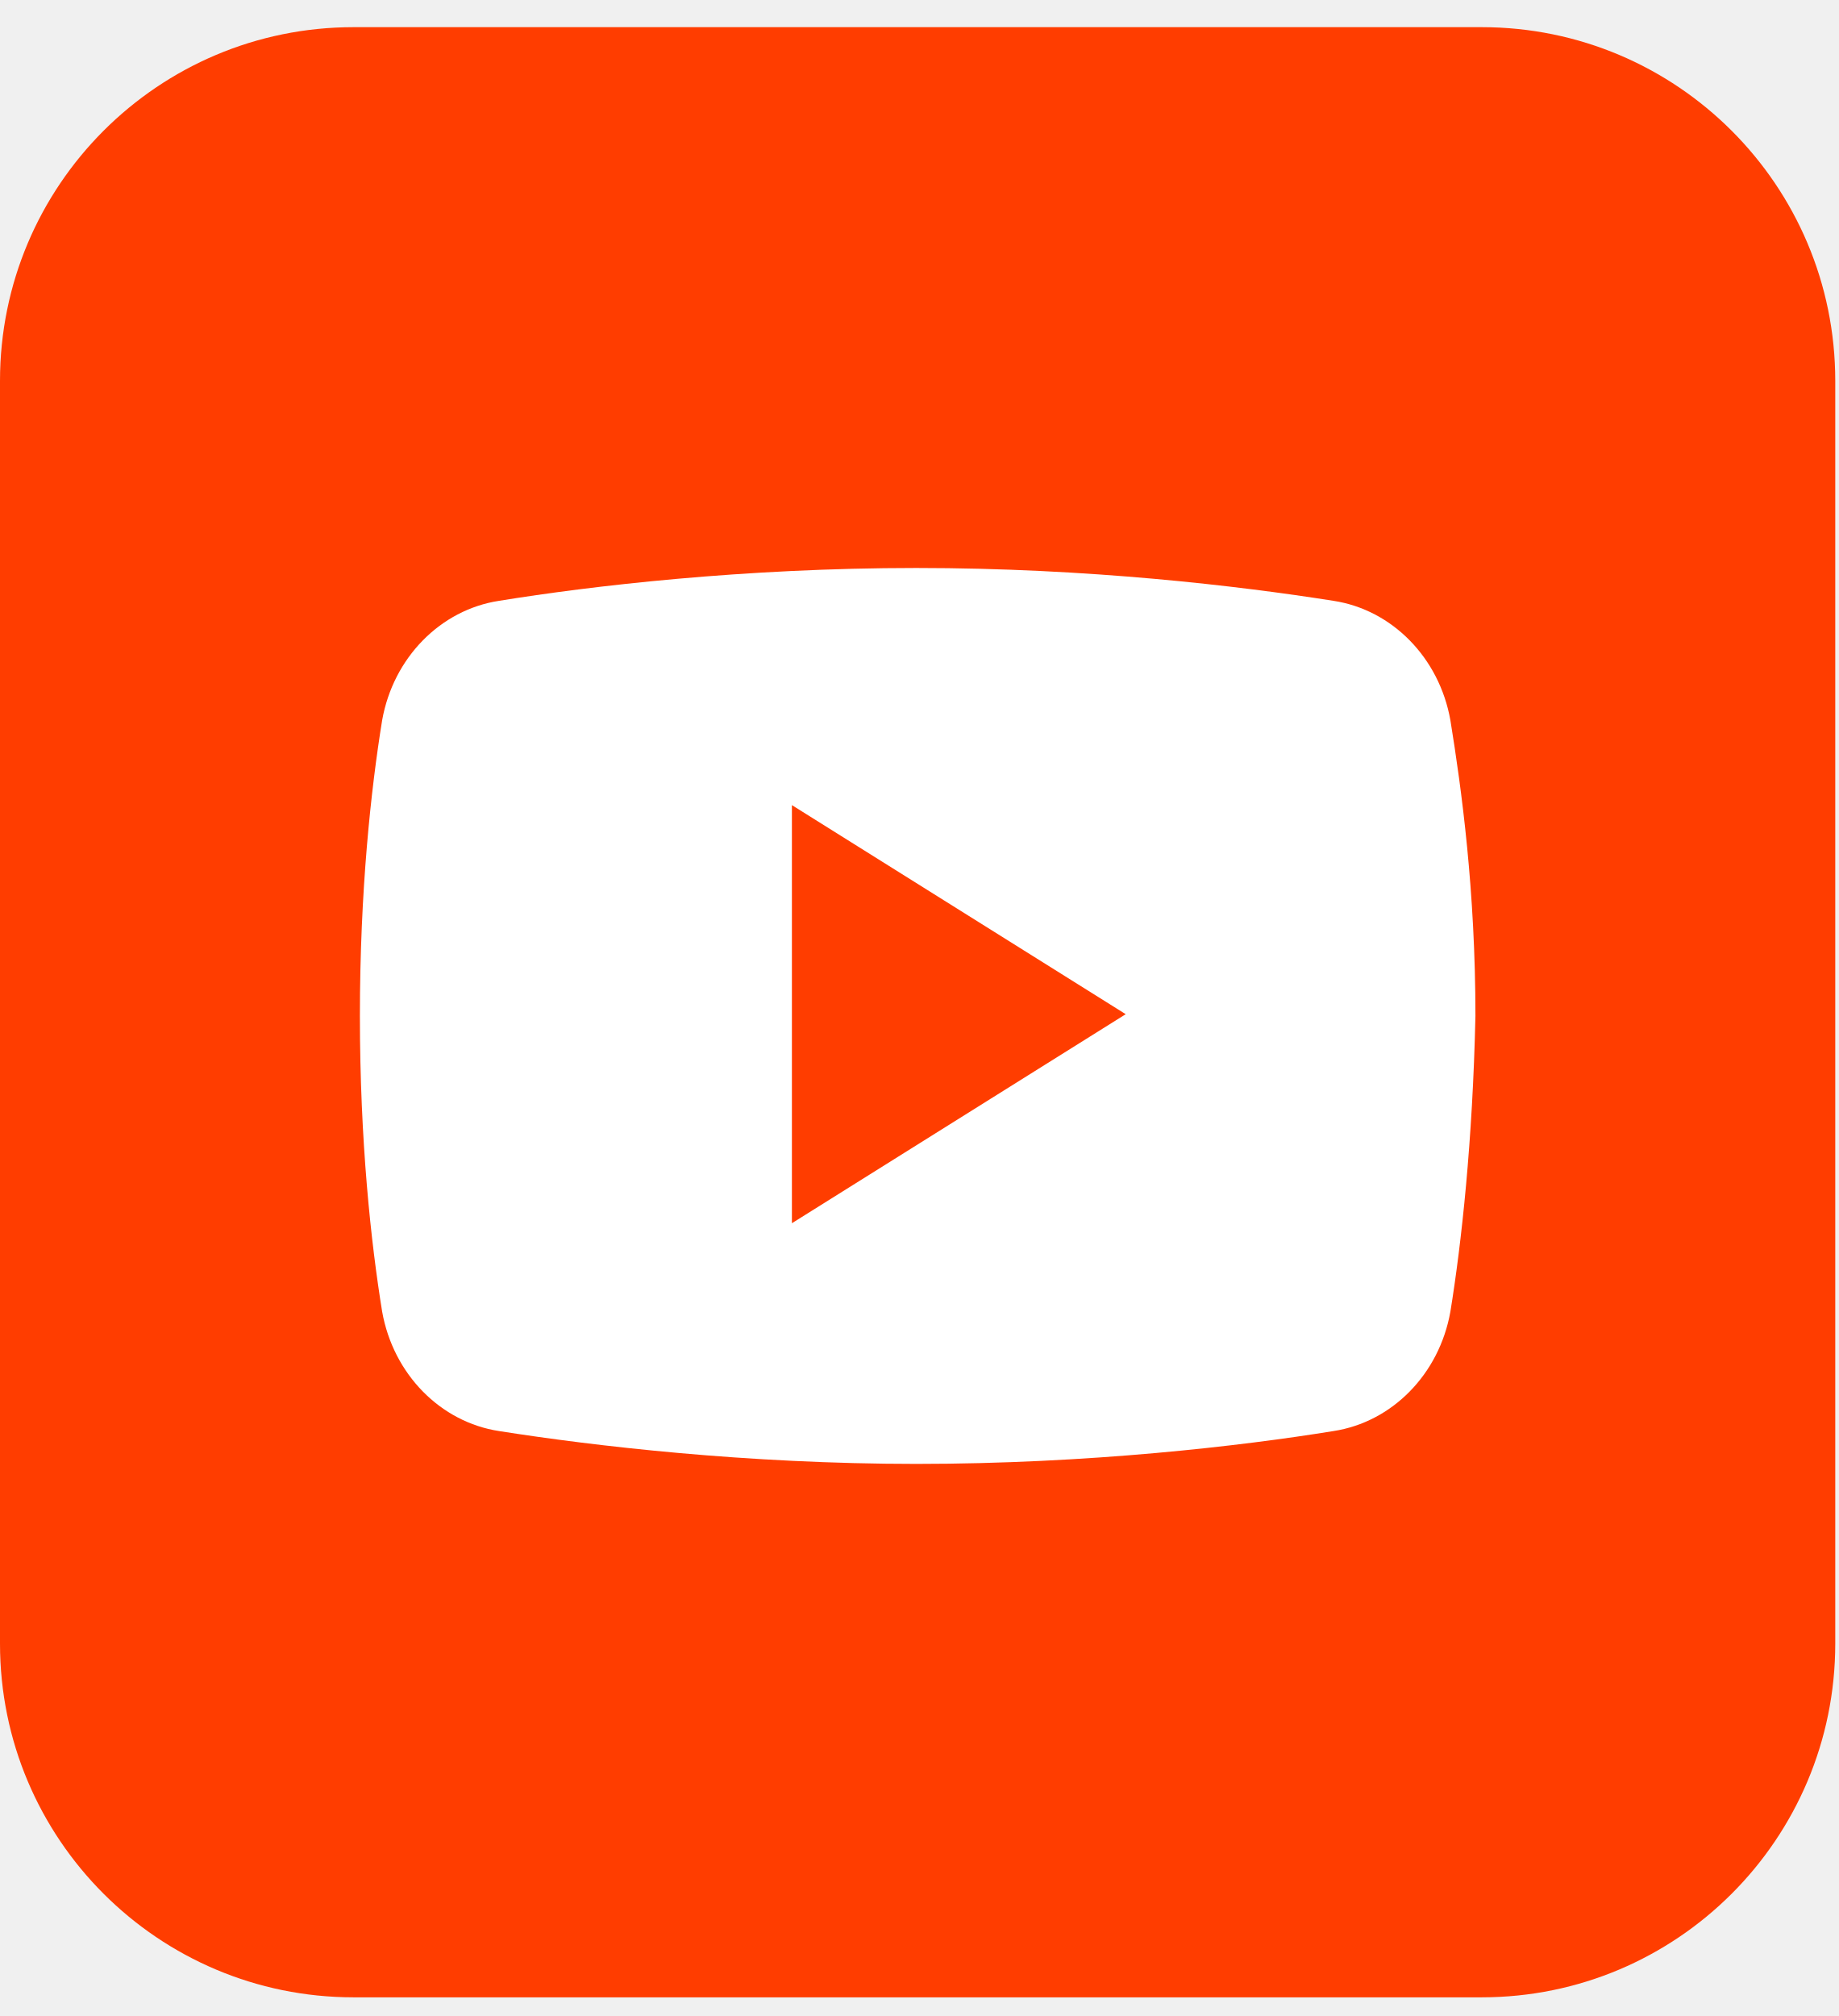
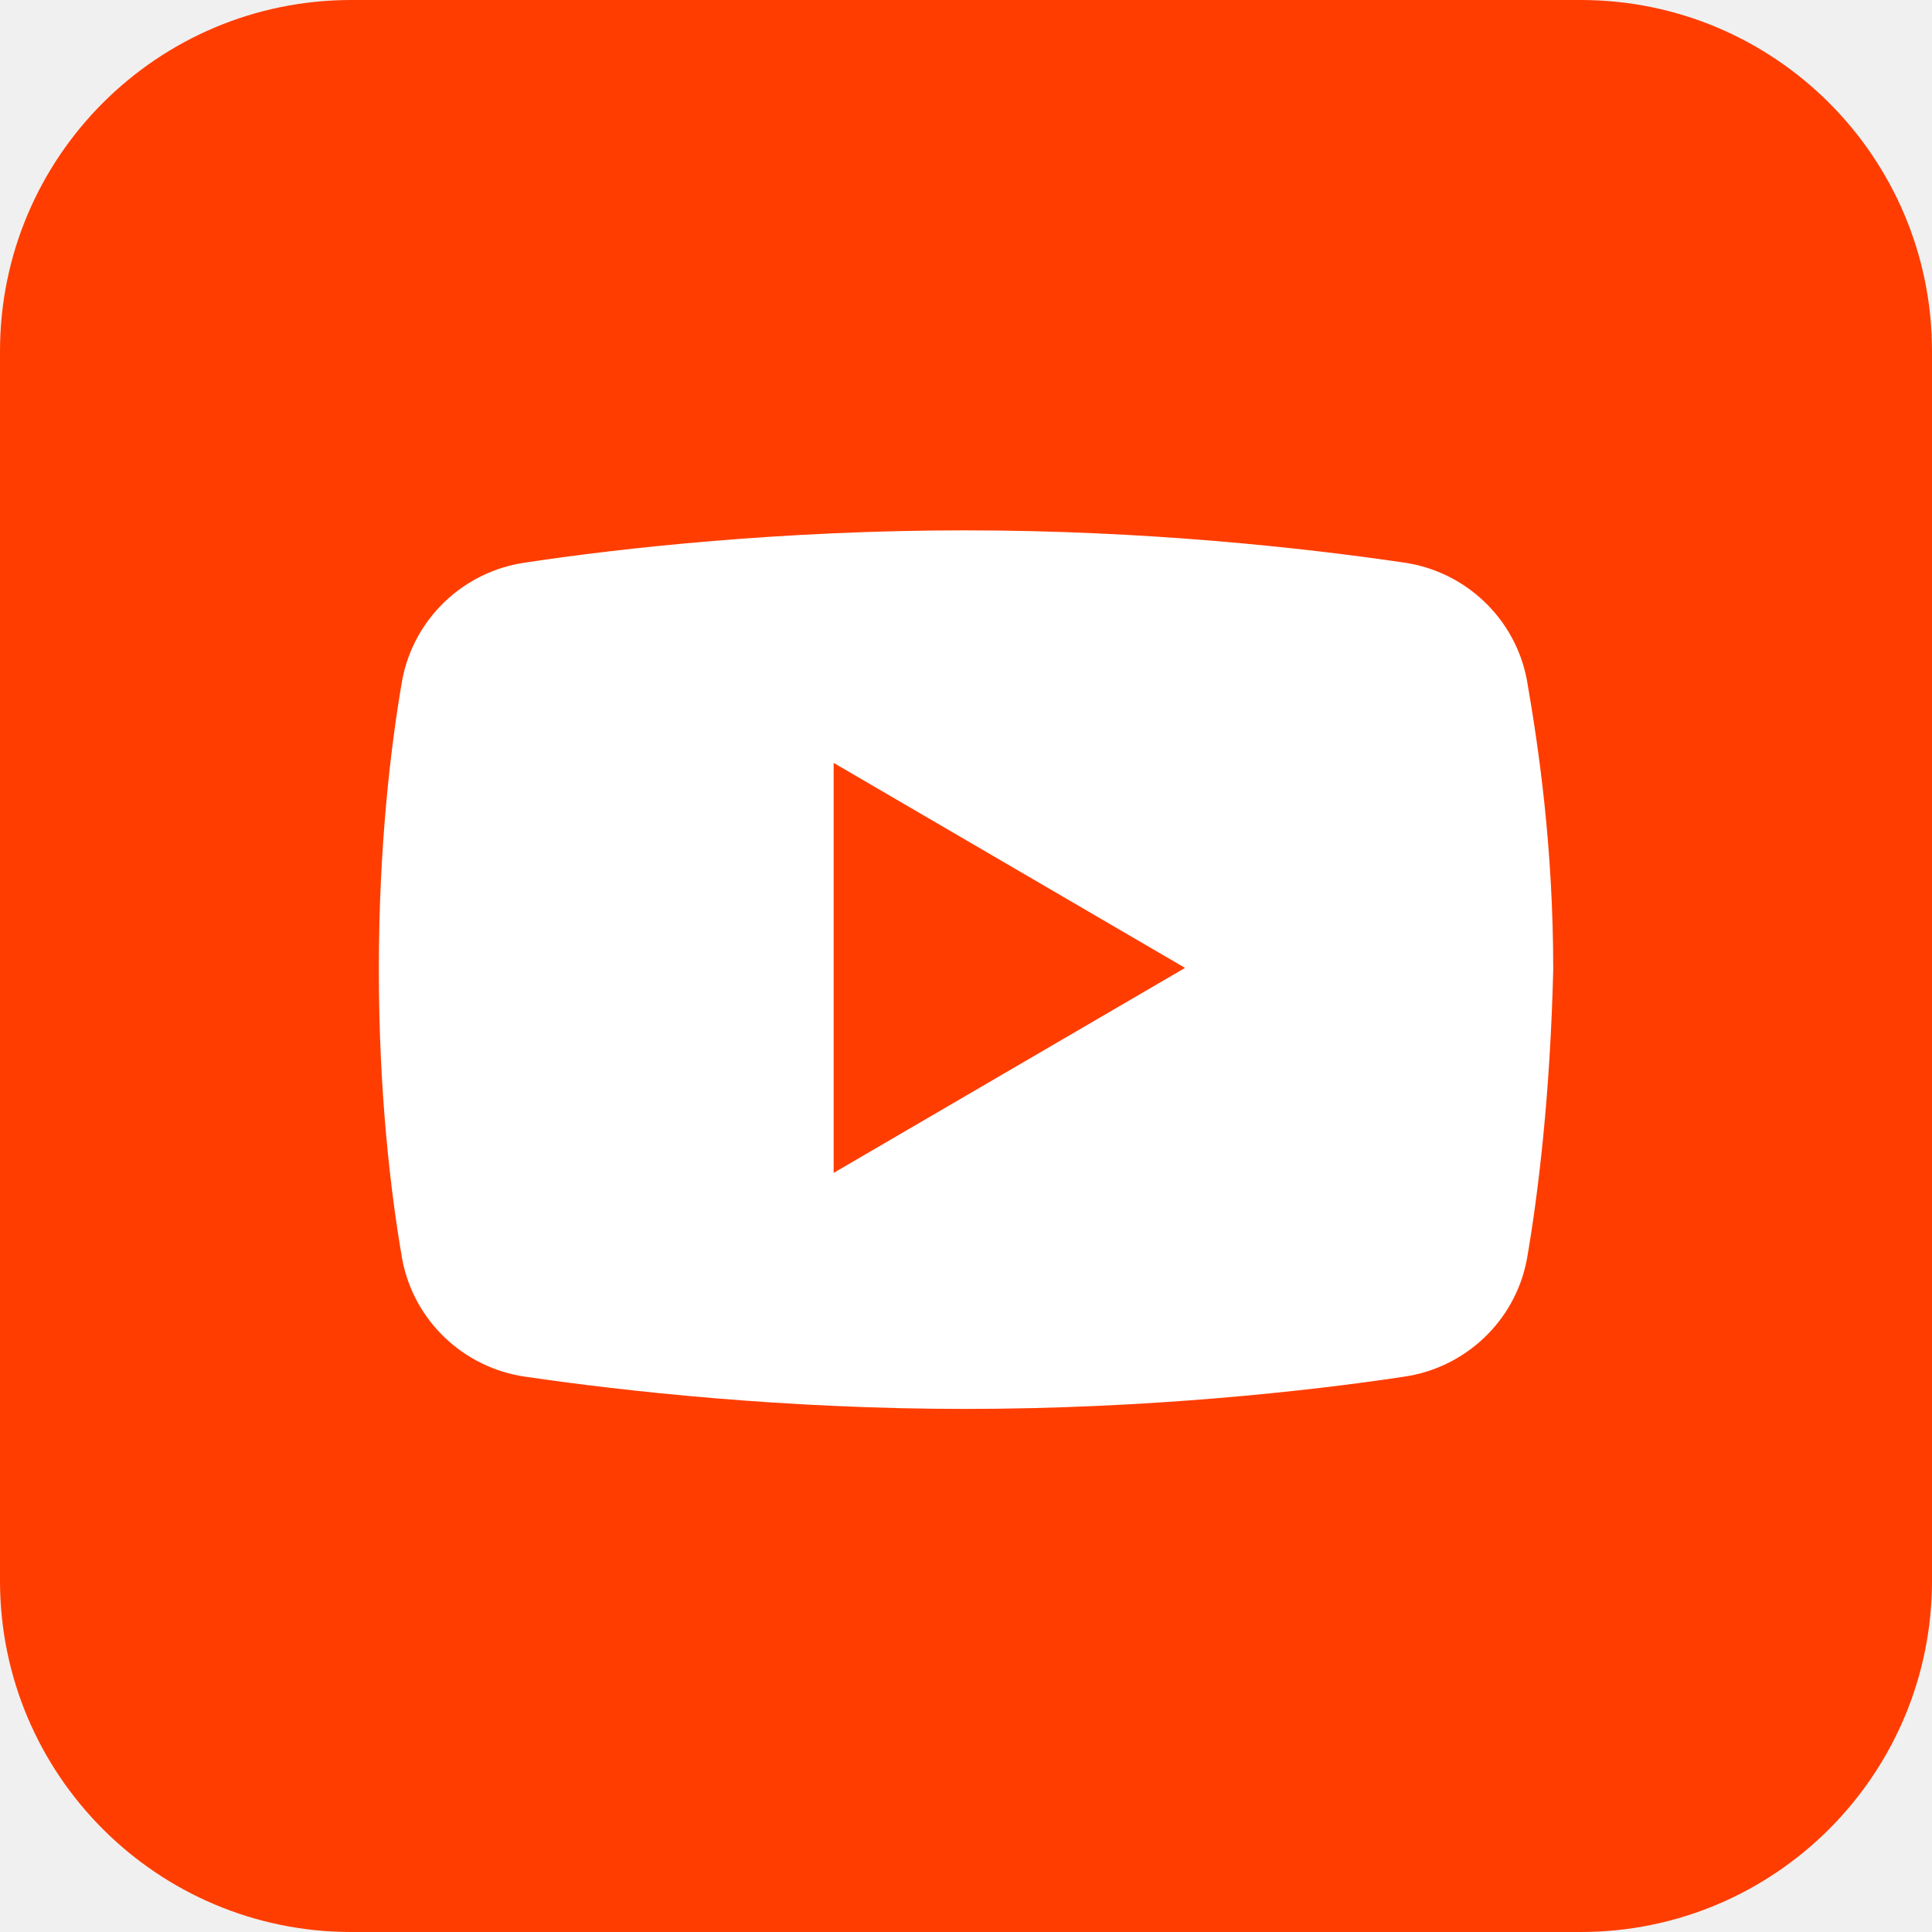
- <svg xmlns="http://www.w3.org/2000/svg" width="52" height="57" viewBox="0 0 52 57" fill="none">
-   <rect y="0.768" width="51.901" height="55.704" rx="10" fill="#FF3D00" />
-   <path d="M41.017 37.084C40.703 38.857 39.365 40.208 37.713 40.461C35.117 40.883 30.79 41.39 25.912 41.39C21.113 41.39 16.786 40.883 14.111 40.461C12.459 40.208 11.122 38.857 10.807 37.084C10.492 35.142 10.178 32.271 10.178 28.724C10.178 25.178 10.492 22.307 10.807 20.365C11.122 18.592 12.459 17.241 14.111 16.988C16.707 16.566 21.034 16.059 25.912 16.059C30.79 16.059 35.038 16.566 37.713 16.988C39.365 17.241 40.703 18.592 41.017 20.365C41.332 22.307 41.725 25.178 41.725 28.724C41.647 32.271 41.332 35.142 41.017 37.084Z" fill="white" />
-   <path d="M22.395 34.585V22.764L31.835 28.675L22.395 34.585Z" fill="#FF3D00" />
+ <svg xmlns="http://www.w3.org/2000/svg" width="55" height="55" viewBox="0 0 55 55" fill="none">
+   <rect width="55" height="55" rx="10" fill="#FF3D00" />
+   <path d="M43.466 35.857C43.133 37.608 41.715 38.941 39.965 39.192C37.214 39.608 32.628 40.109 27.459 40.109C22.374 40.109 17.788 39.608 14.954 39.192C13.203 38.941 11.786 37.608 11.452 35.857C11.119 33.939 10.785 31.105 10.785 27.603C10.785 24.102 11.119 21.267 11.452 19.35C11.786 17.599 13.203 16.265 14.954 16.015C17.705 15.598 22.29 15.098 27.459 15.098C32.628 15.098 37.13 15.598 39.965 16.015C41.715 16.265 43.133 17.599 43.466 19.35C43.8 21.267 44.217 24.102 44.217 27.603C44.133 31.105 43.8 33.939 43.466 35.857Z" fill="white" />
+   <path d="M23.732 33.39V21.718L33.736 27.554L23.732 33.39Z" fill="#FF3D00" />
</svg>
